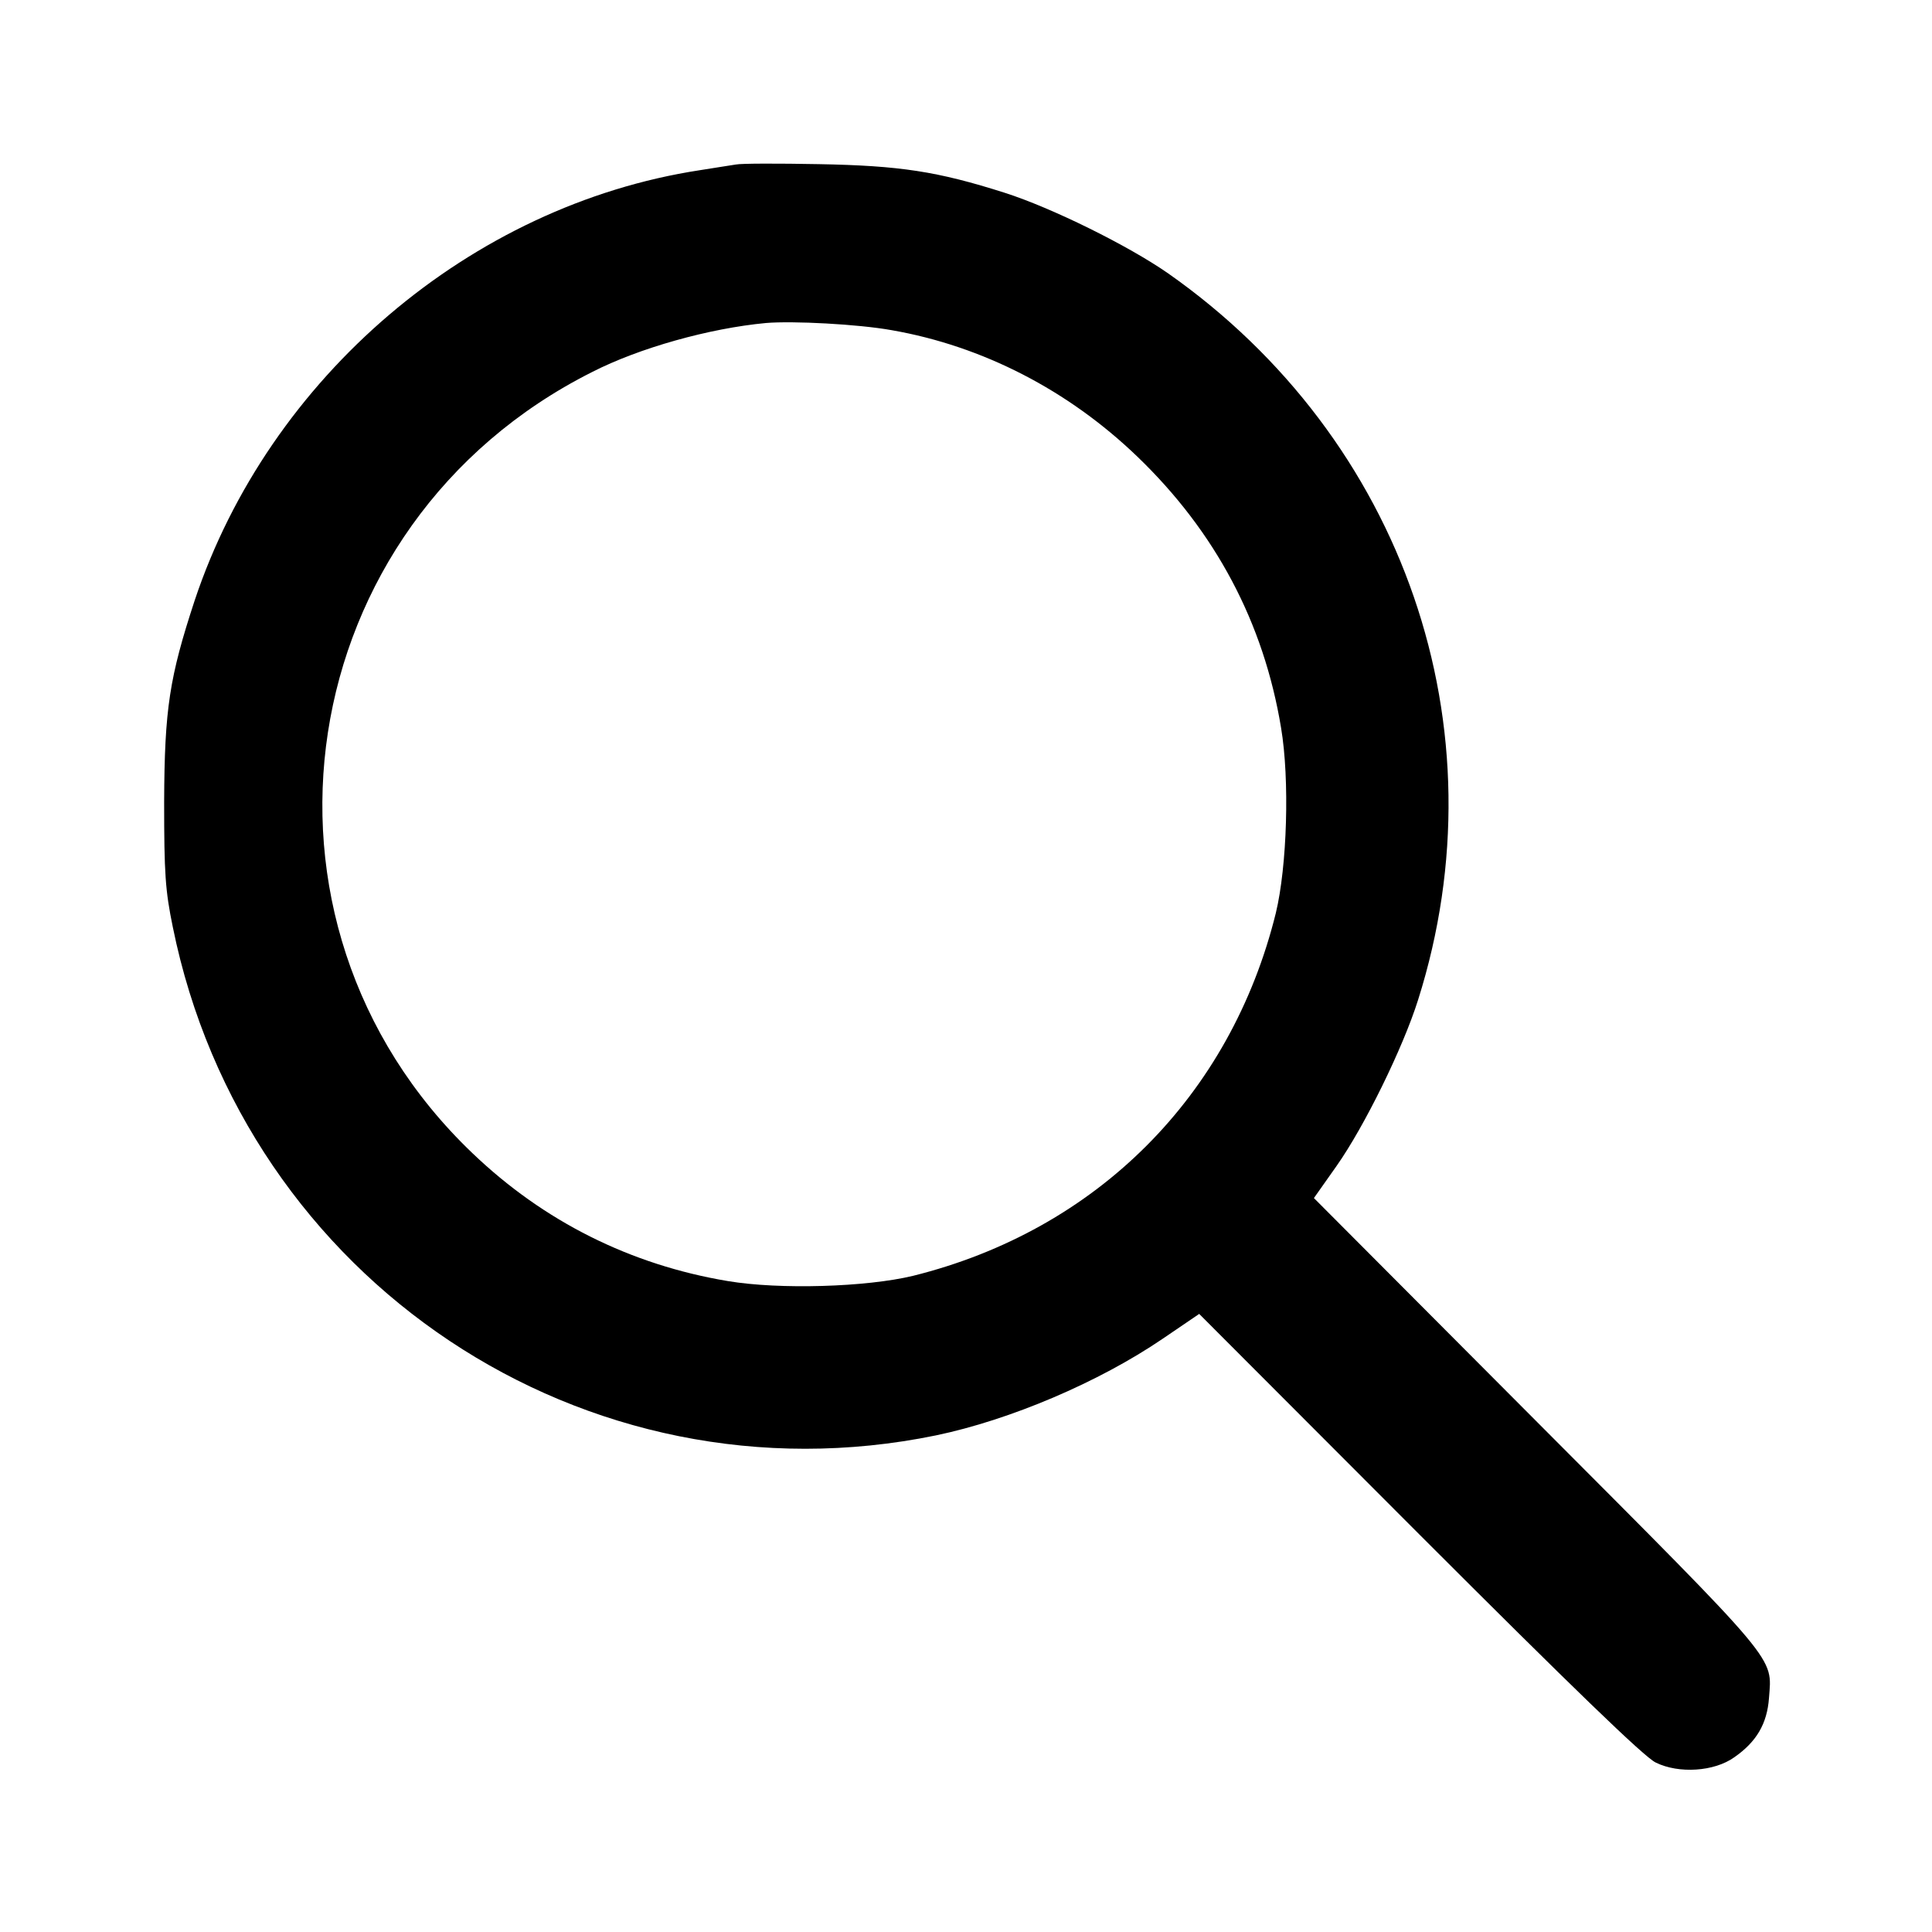
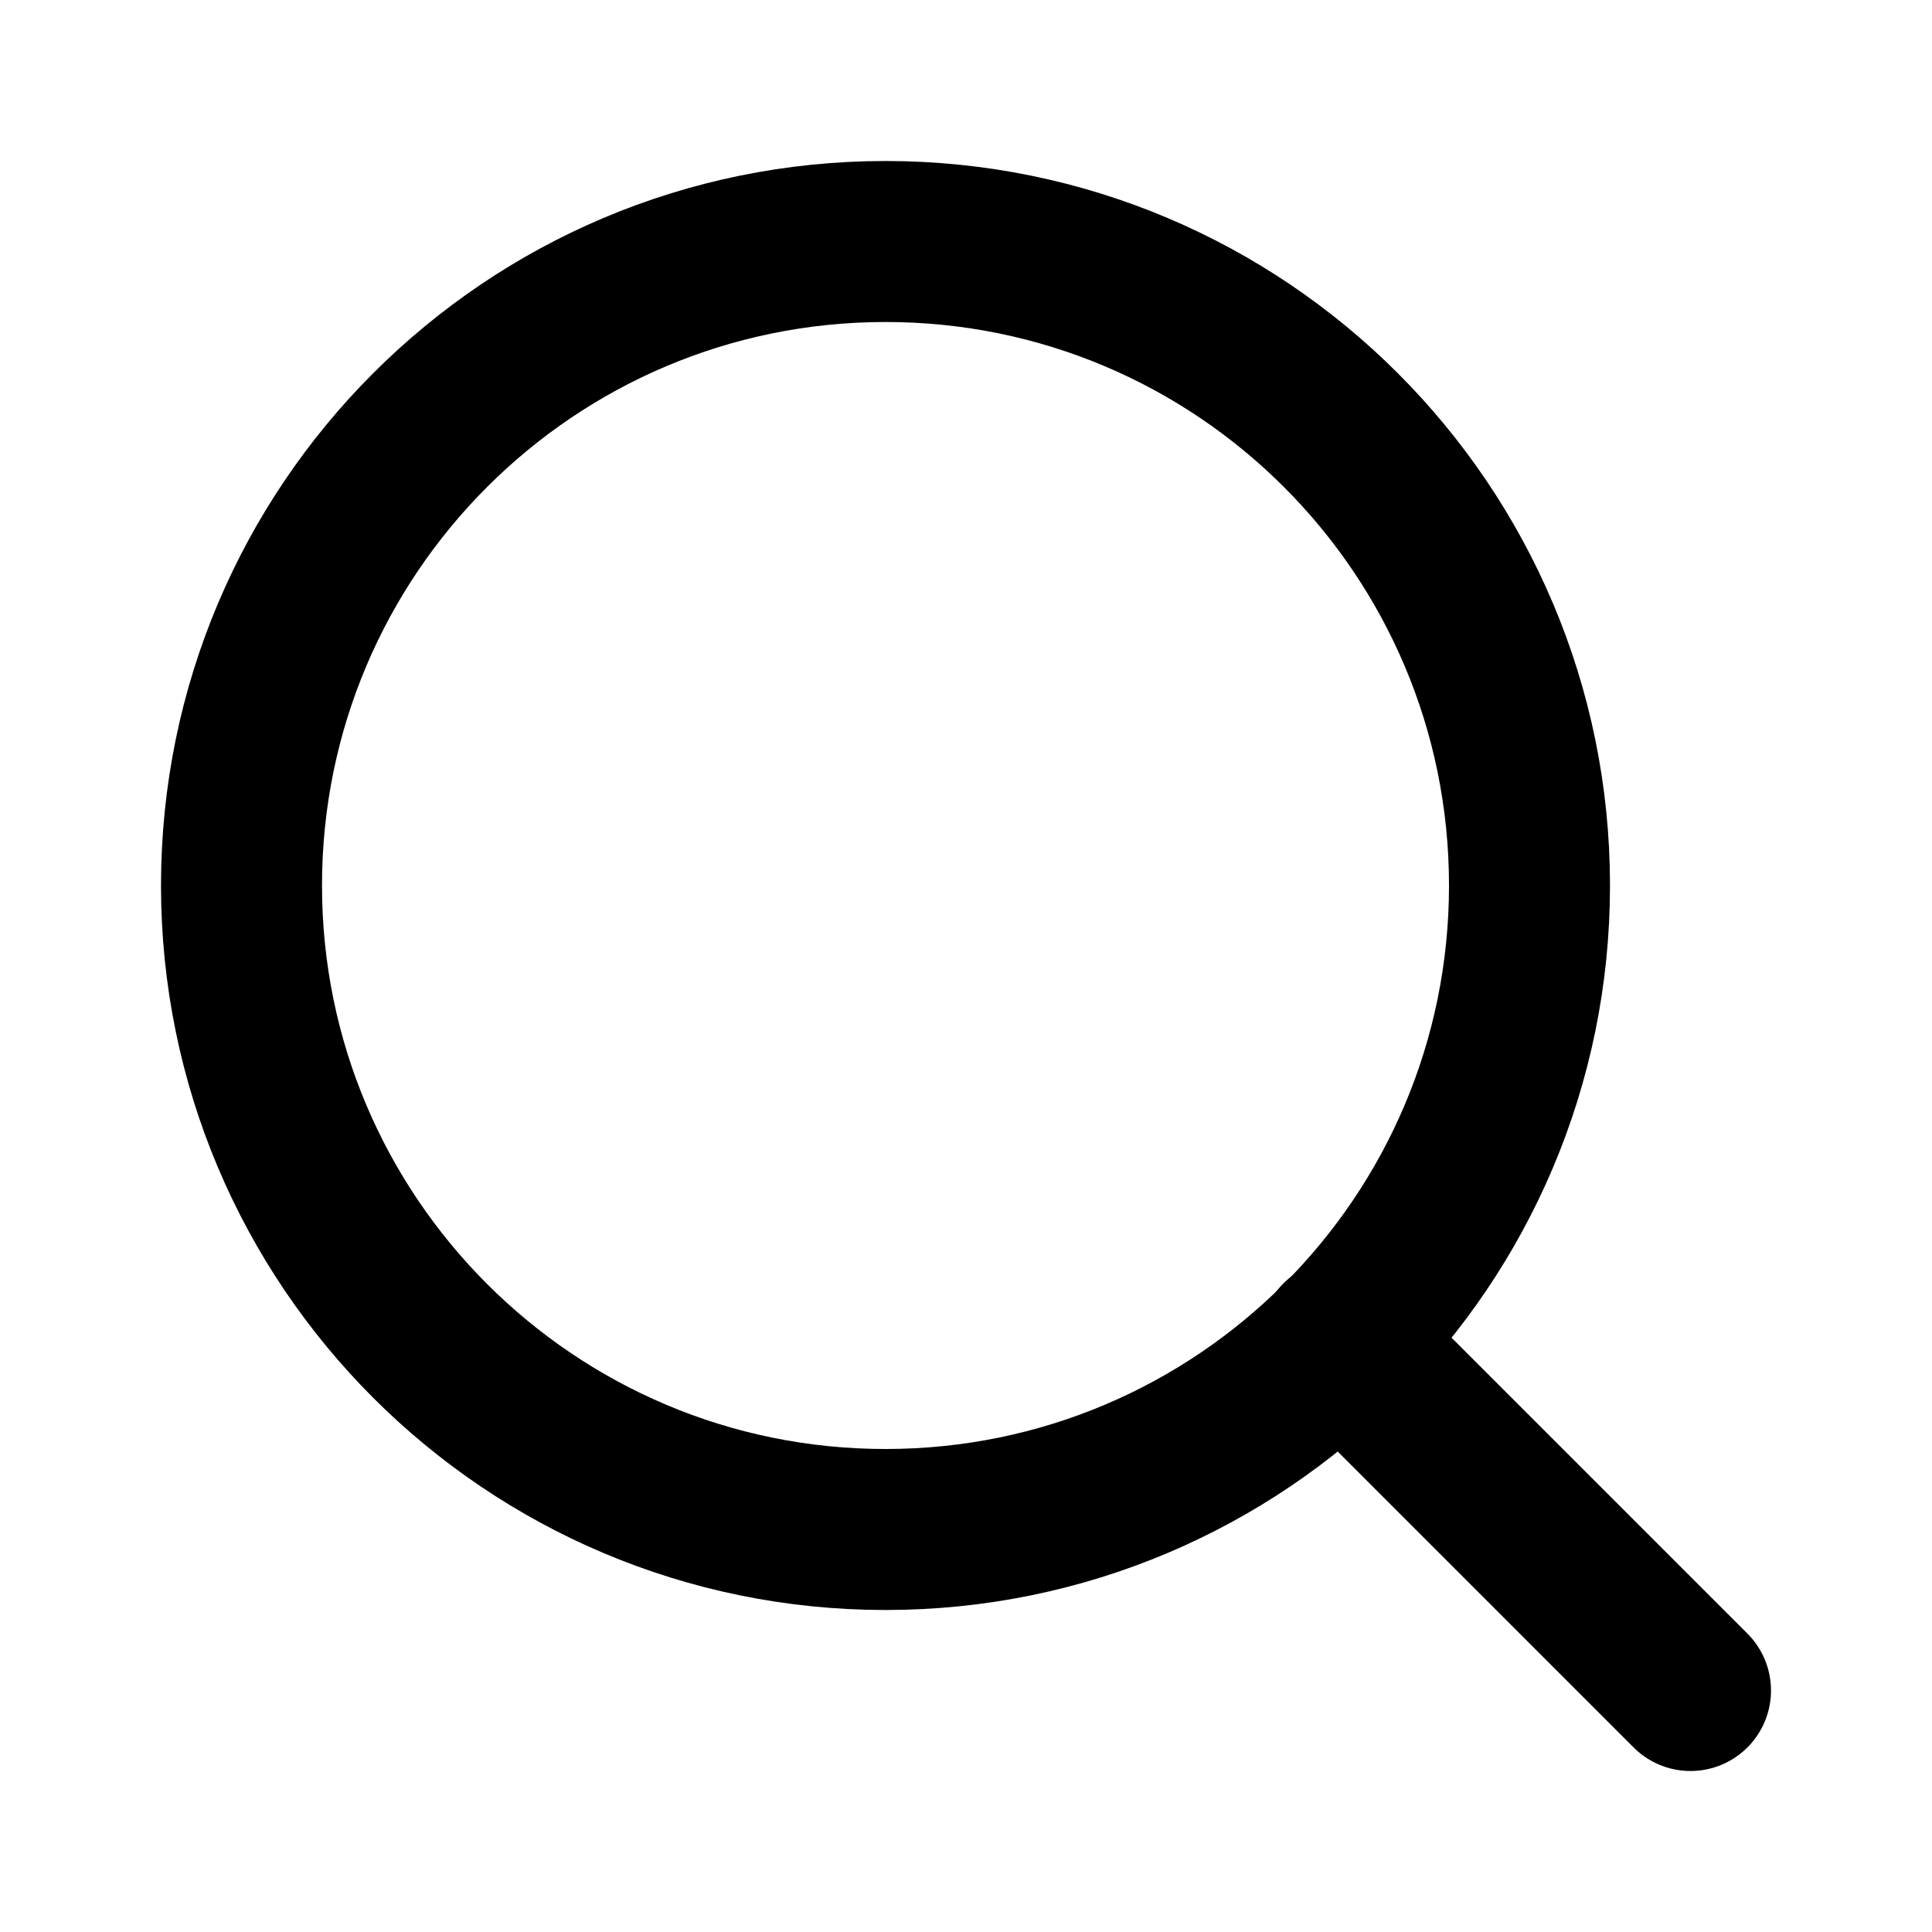
- <svg xmlns="http://www.w3.org/2000/svg" version="1.0" width="512pt" height="512pt" viewBox="0 0 512 512" preserveAspectRatio="xMidYMid meet">
-   <g transform="translate(0,512) scale(0.1,-0.1)" fill="#000000" stroke="none">
-     <path d="M1950 4684 c-14 -2 -56 -9 -95 -15 -608 -93 -1142 -549 -1339 -1140 -67 -204 -80 -287 -81 -534 0 -190 3 -235 23 -332 190 -937 1092 -1538 2022 -1347 197 41 432 141 601 256 l97 66 583 -584 c407 -407 597 -591 627 -605 61 -30 155 -24 208 14 59 41 87 89 92 157 8 111 33 82 -613 730 l-593 595 60 85 c74 105 176 313 216 440 228 720 -37 1487 -663 1926 -105 73 -307 173 -432 213 -179 57 -278 72 -493 76 -107 2 -206 2 -220 -1z m413 -439 c241 -42 468 -159 651 -335 207 -199 335 -440 381 -719 23 -137 16 -367 -14 -491 -120 -485 -475 -840 -961 -961 -124 -30 -354 -37 -491 -14 -258 43 -488 158 -677 339 -644 615 -483 1668 317 2070 125 64 311 116 461 130 71 6 244 -3 333 -19z" />
-   </g>
+ <svg xmlns="http://www.w3.org/2000/svg" viewBox="0 0 24 24" fill="none" stroke="currentColor" stroke-width="2" stroke-linecap="round" stroke-linejoin="round">
+   <circle cx="11" cy="11" r="8" />
+   <line x1="21" y1="21" x2="16.65" y2="16.65" />
</svg>
